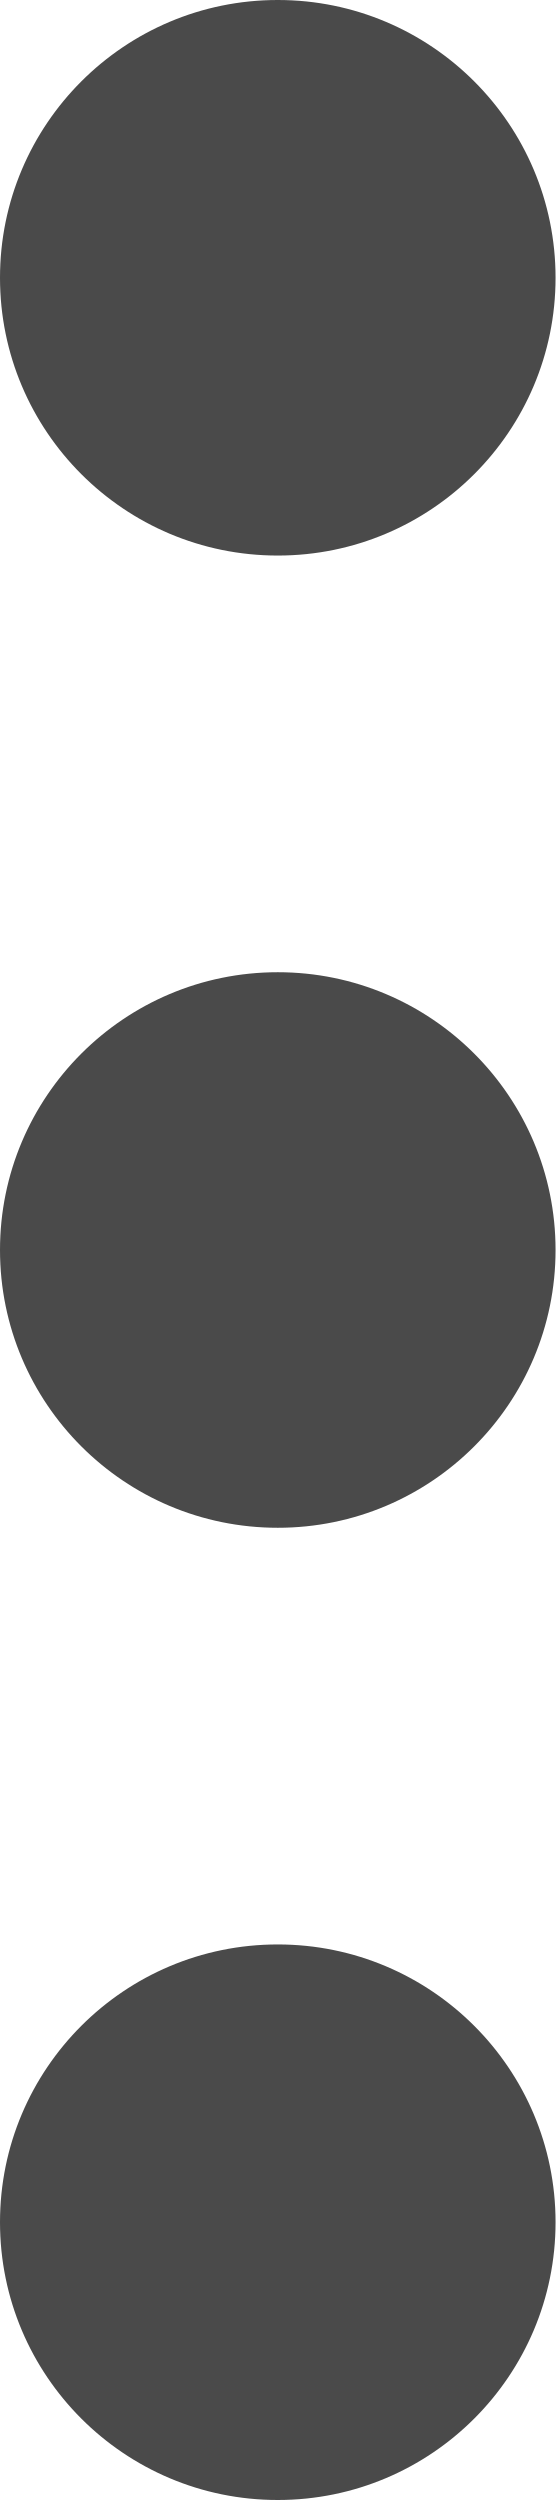
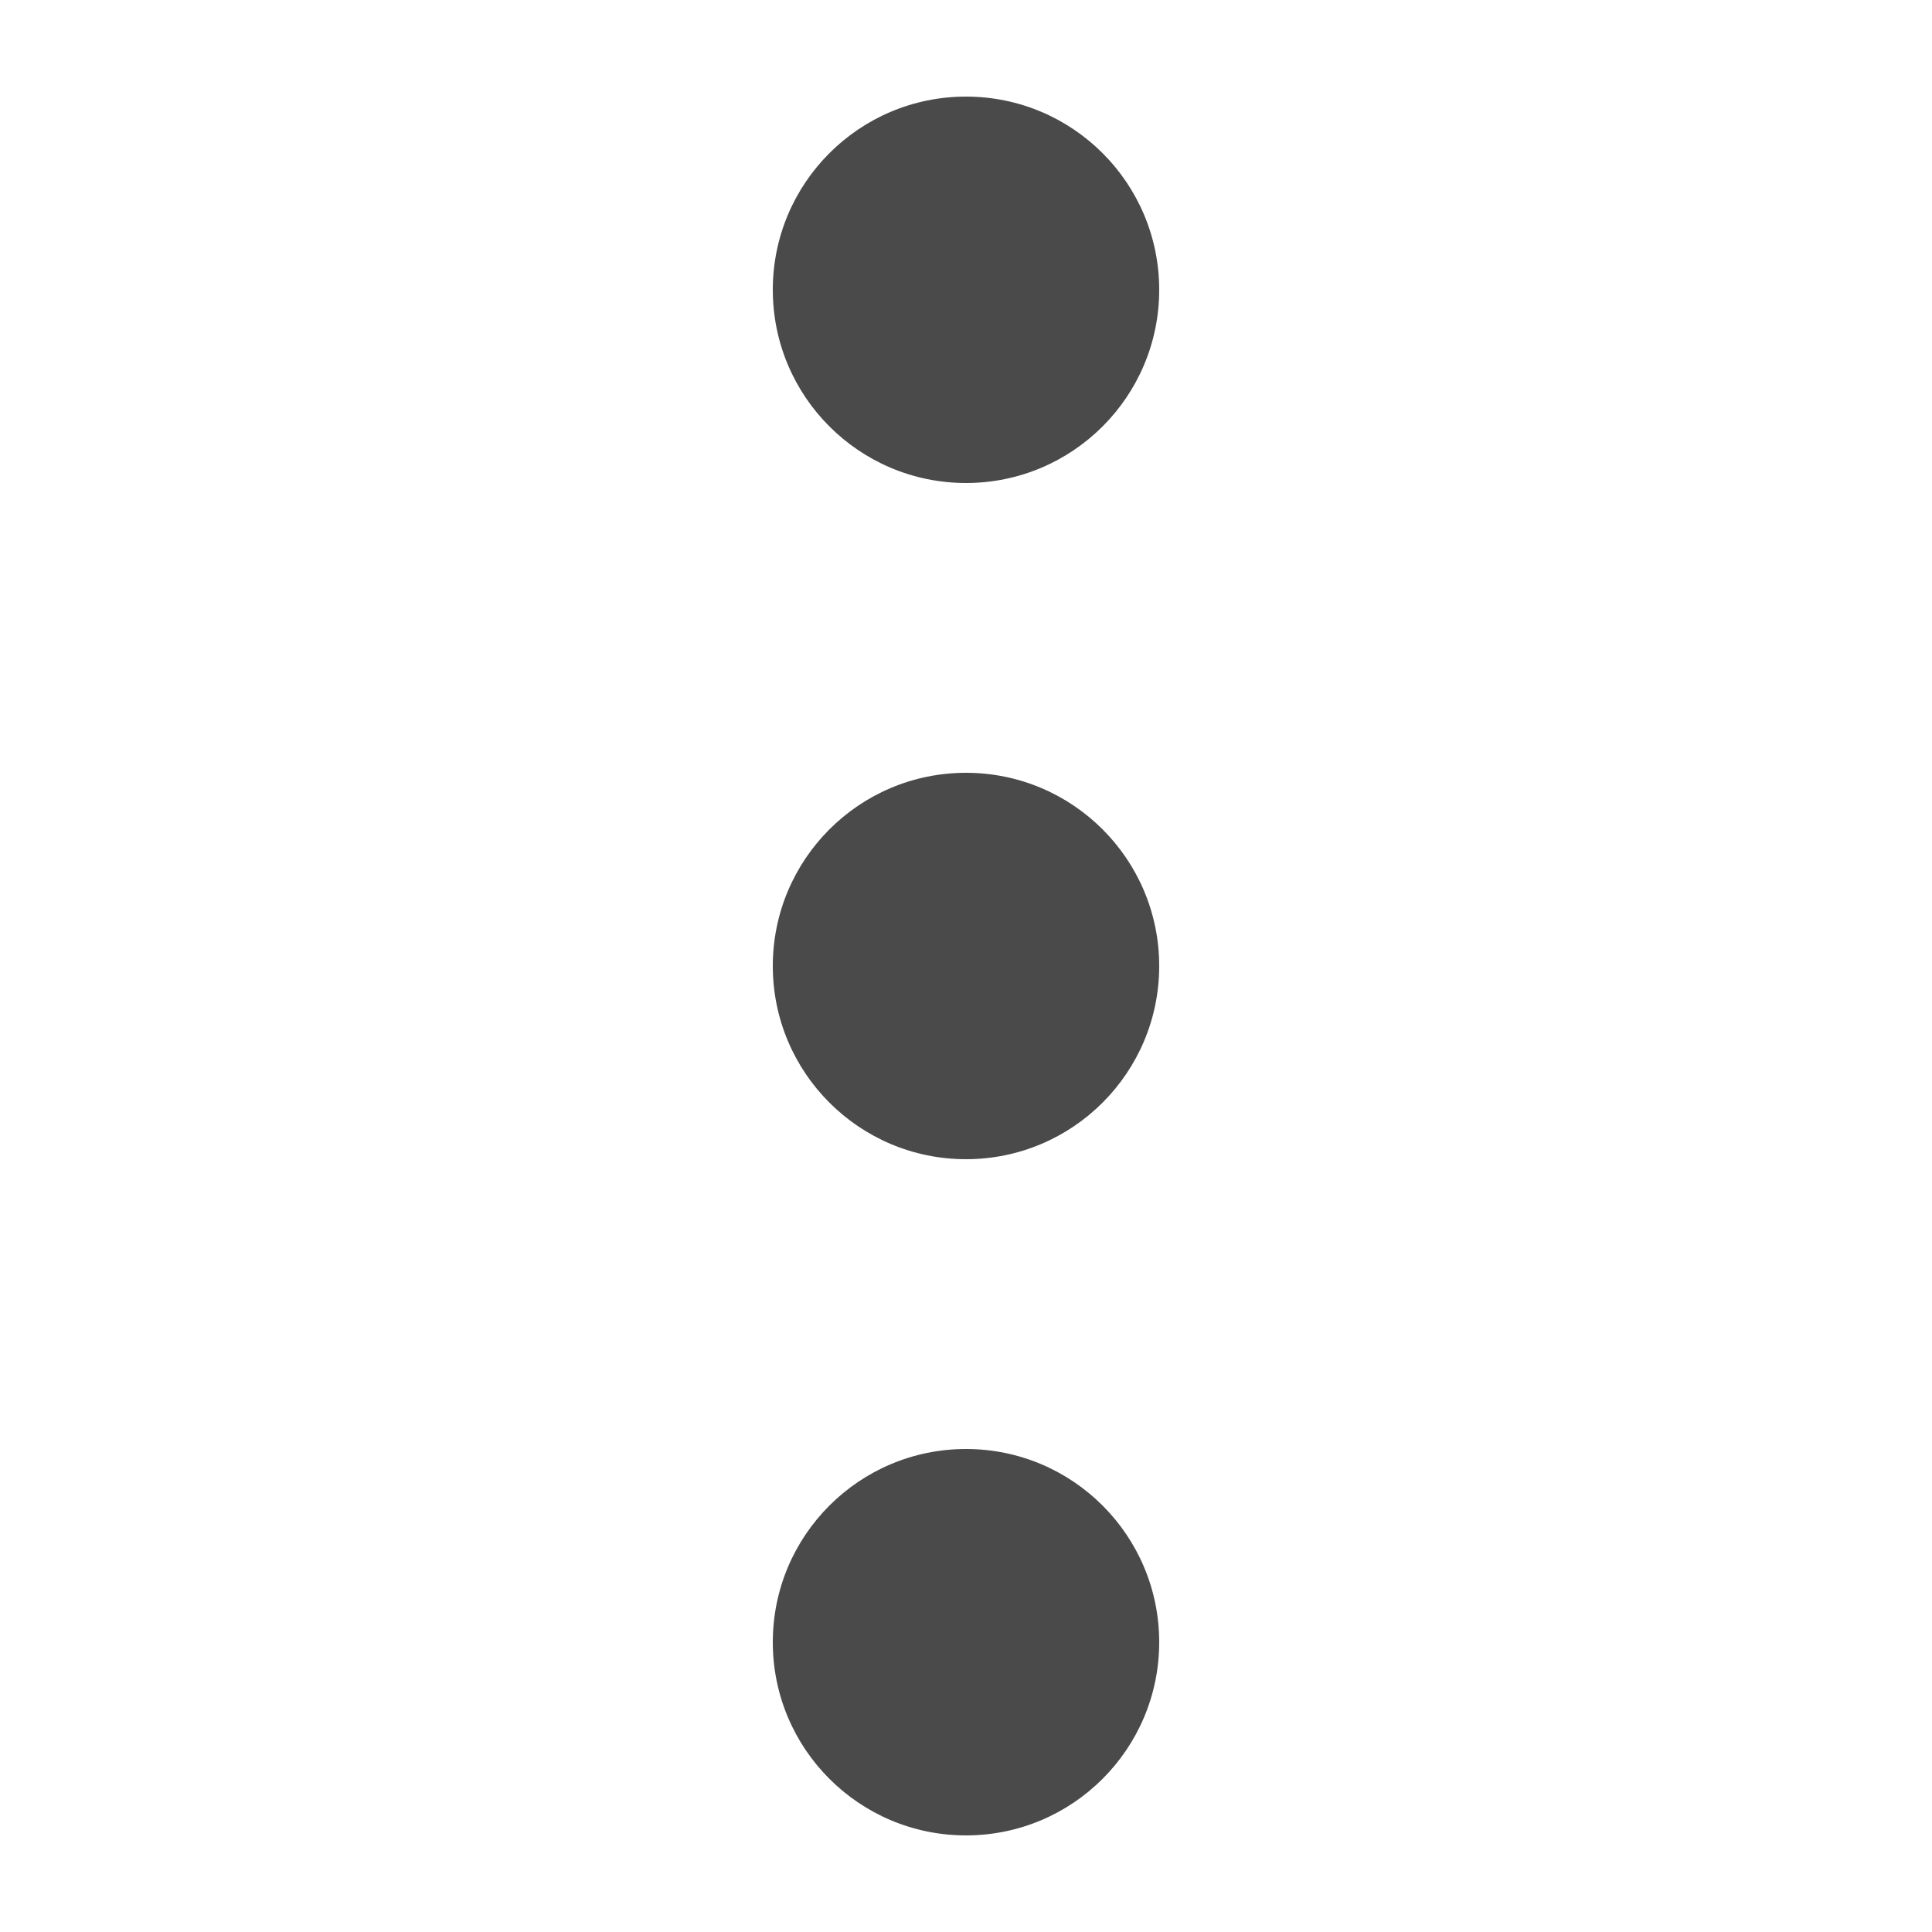
- <svg xmlns="http://www.w3.org/2000/svg" width="4px" height="18px" viewBox="0 0 4 18" version="1.1">
-   <defs />
-   <g id="Page-1" stroke="none" stroke-width="1" fill="none" fill-rule="evenodd">
-     <g id="hi-more-20" transform="translate(-8, -1)" fill="#4A4A4A">
+ <svg xmlns="http://www.w3.org/2000/svg" width="20px" height="20px" viewBox="0 0 20 20" version="1.1">
+   <g id="Symbols" stroke="none" stroke-width="1" fill="none" fill-rule="evenodd">
+     <g id="hi-more-20" fill="#4A4A4A">
      <circle id="Oval-2" cx="10" cy="3" r="2" />
      <circle id="Oval-2-Copy" cx="10" cy="10" r="2" />
      <circle id="Oval-2-Copy-2" cx="10" cy="17" r="2" />
    </g>
  </g>
</svg>
